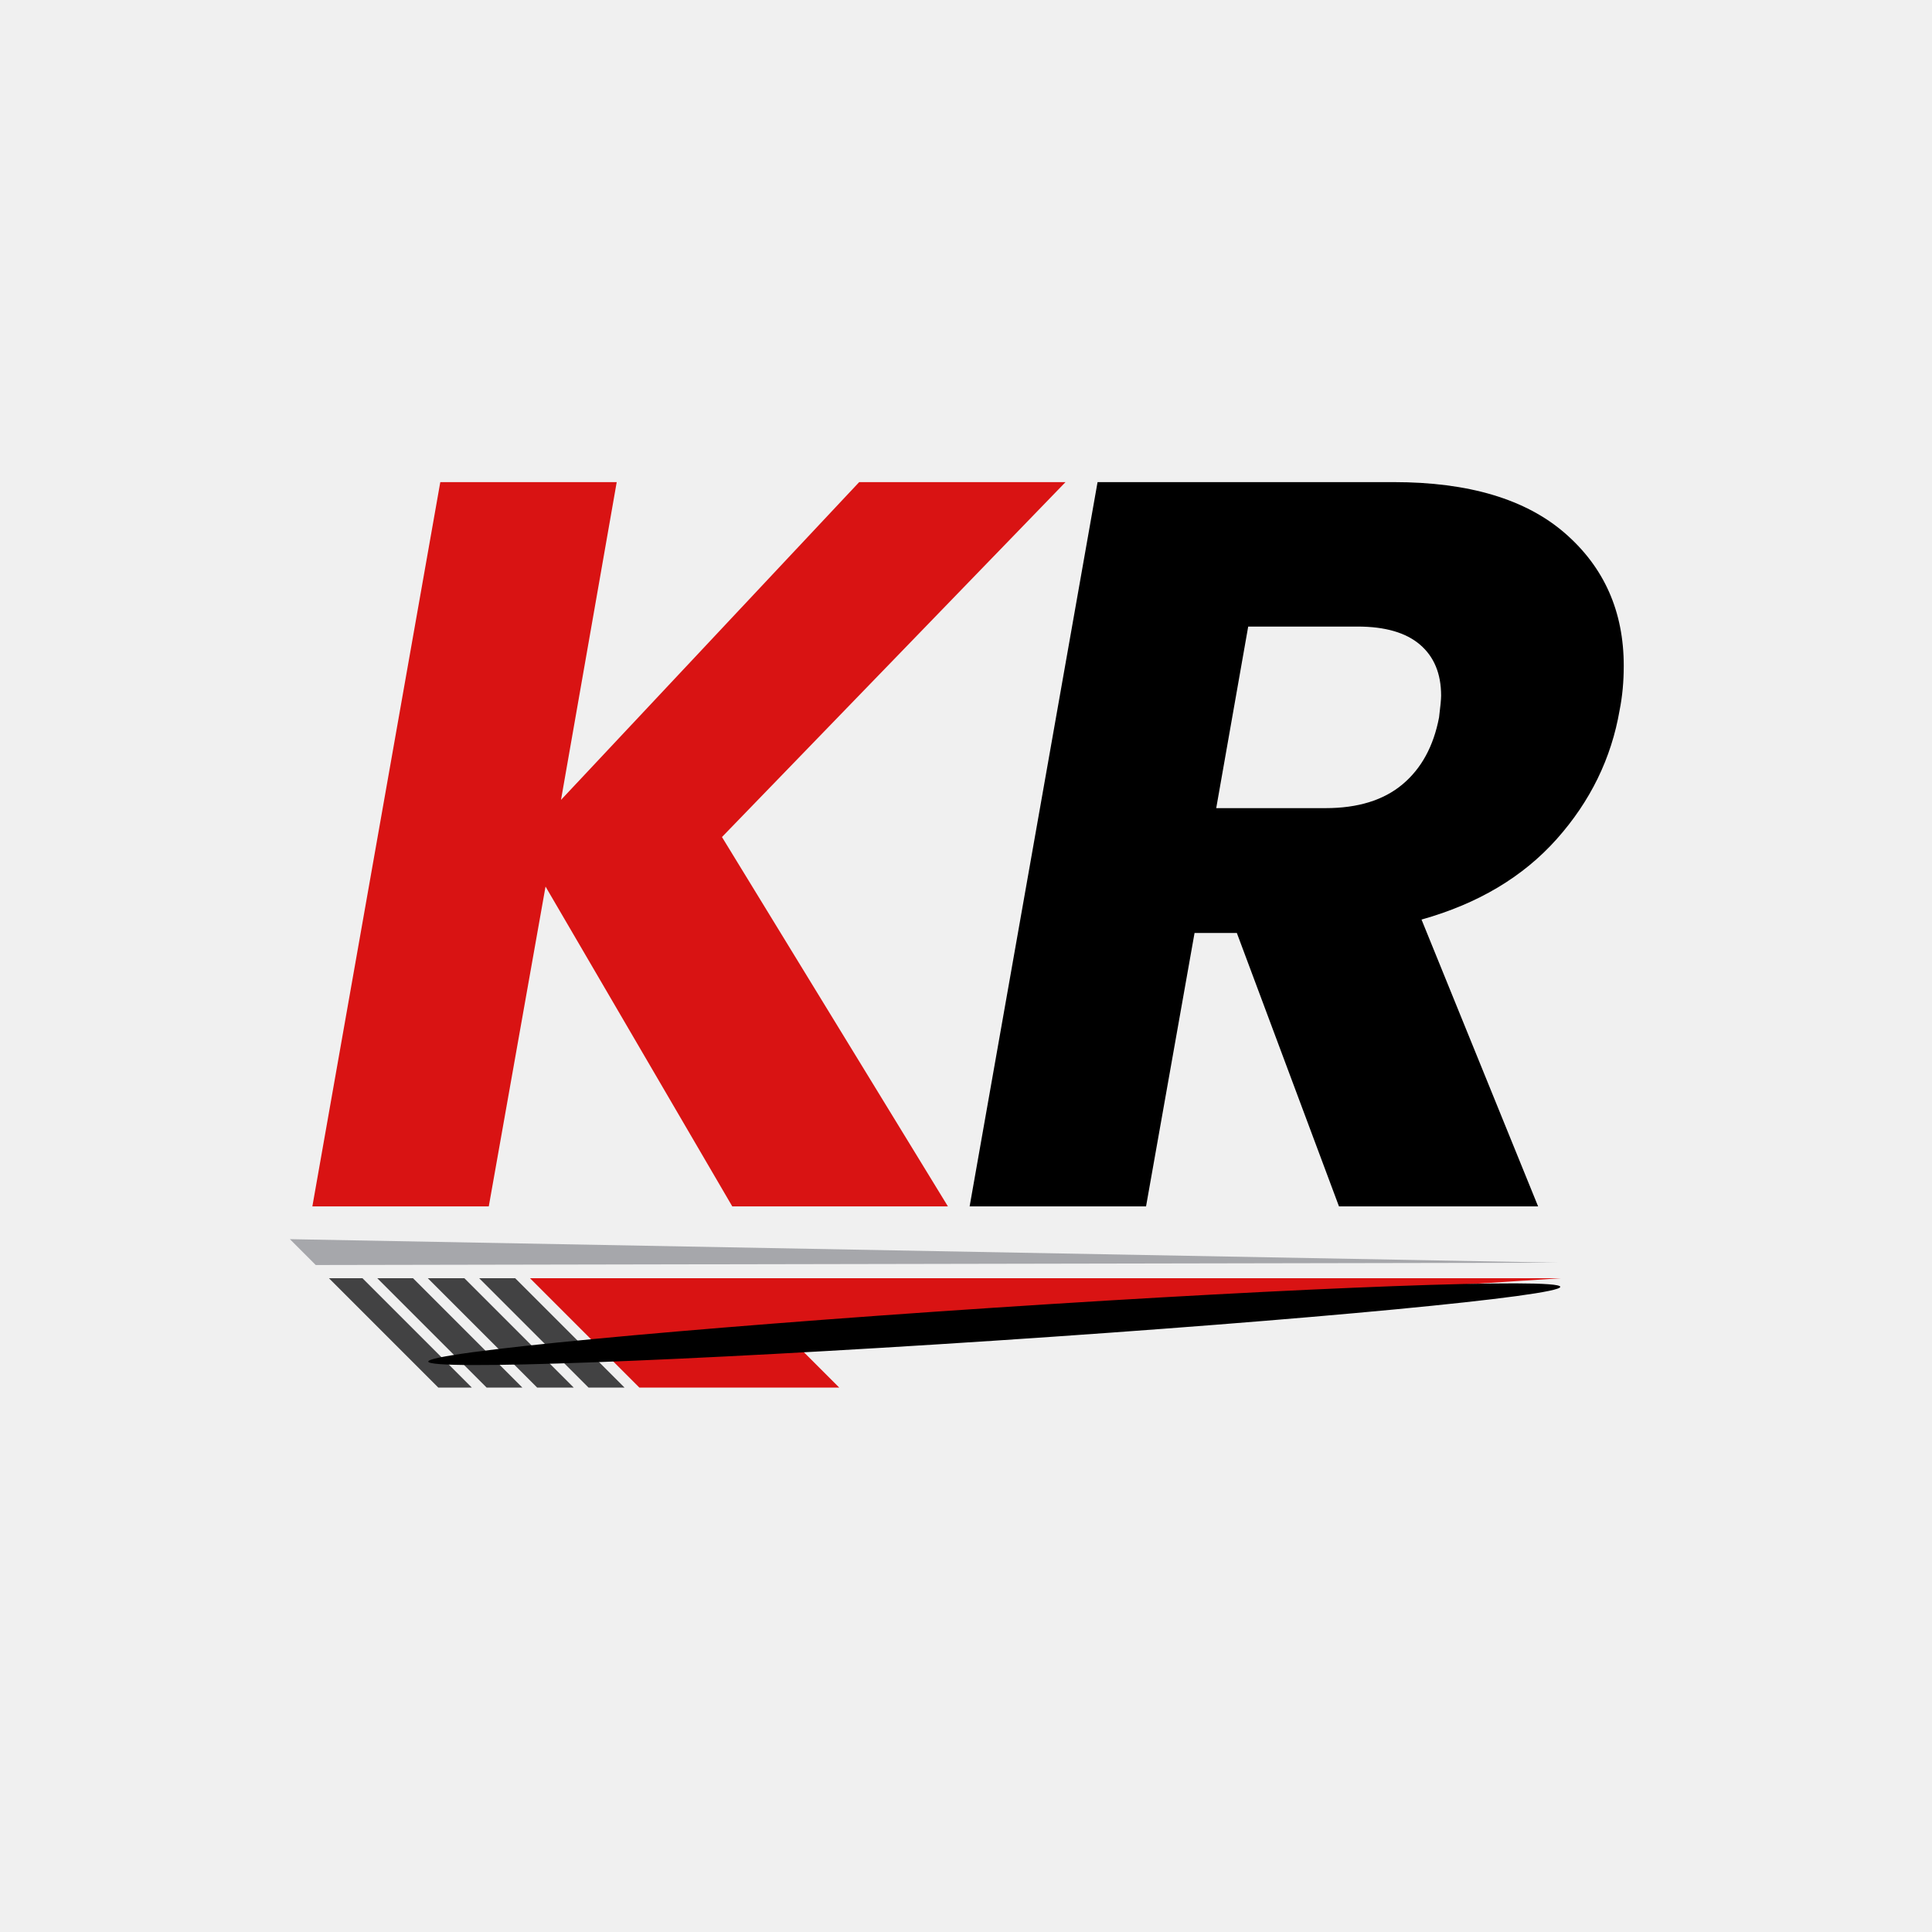
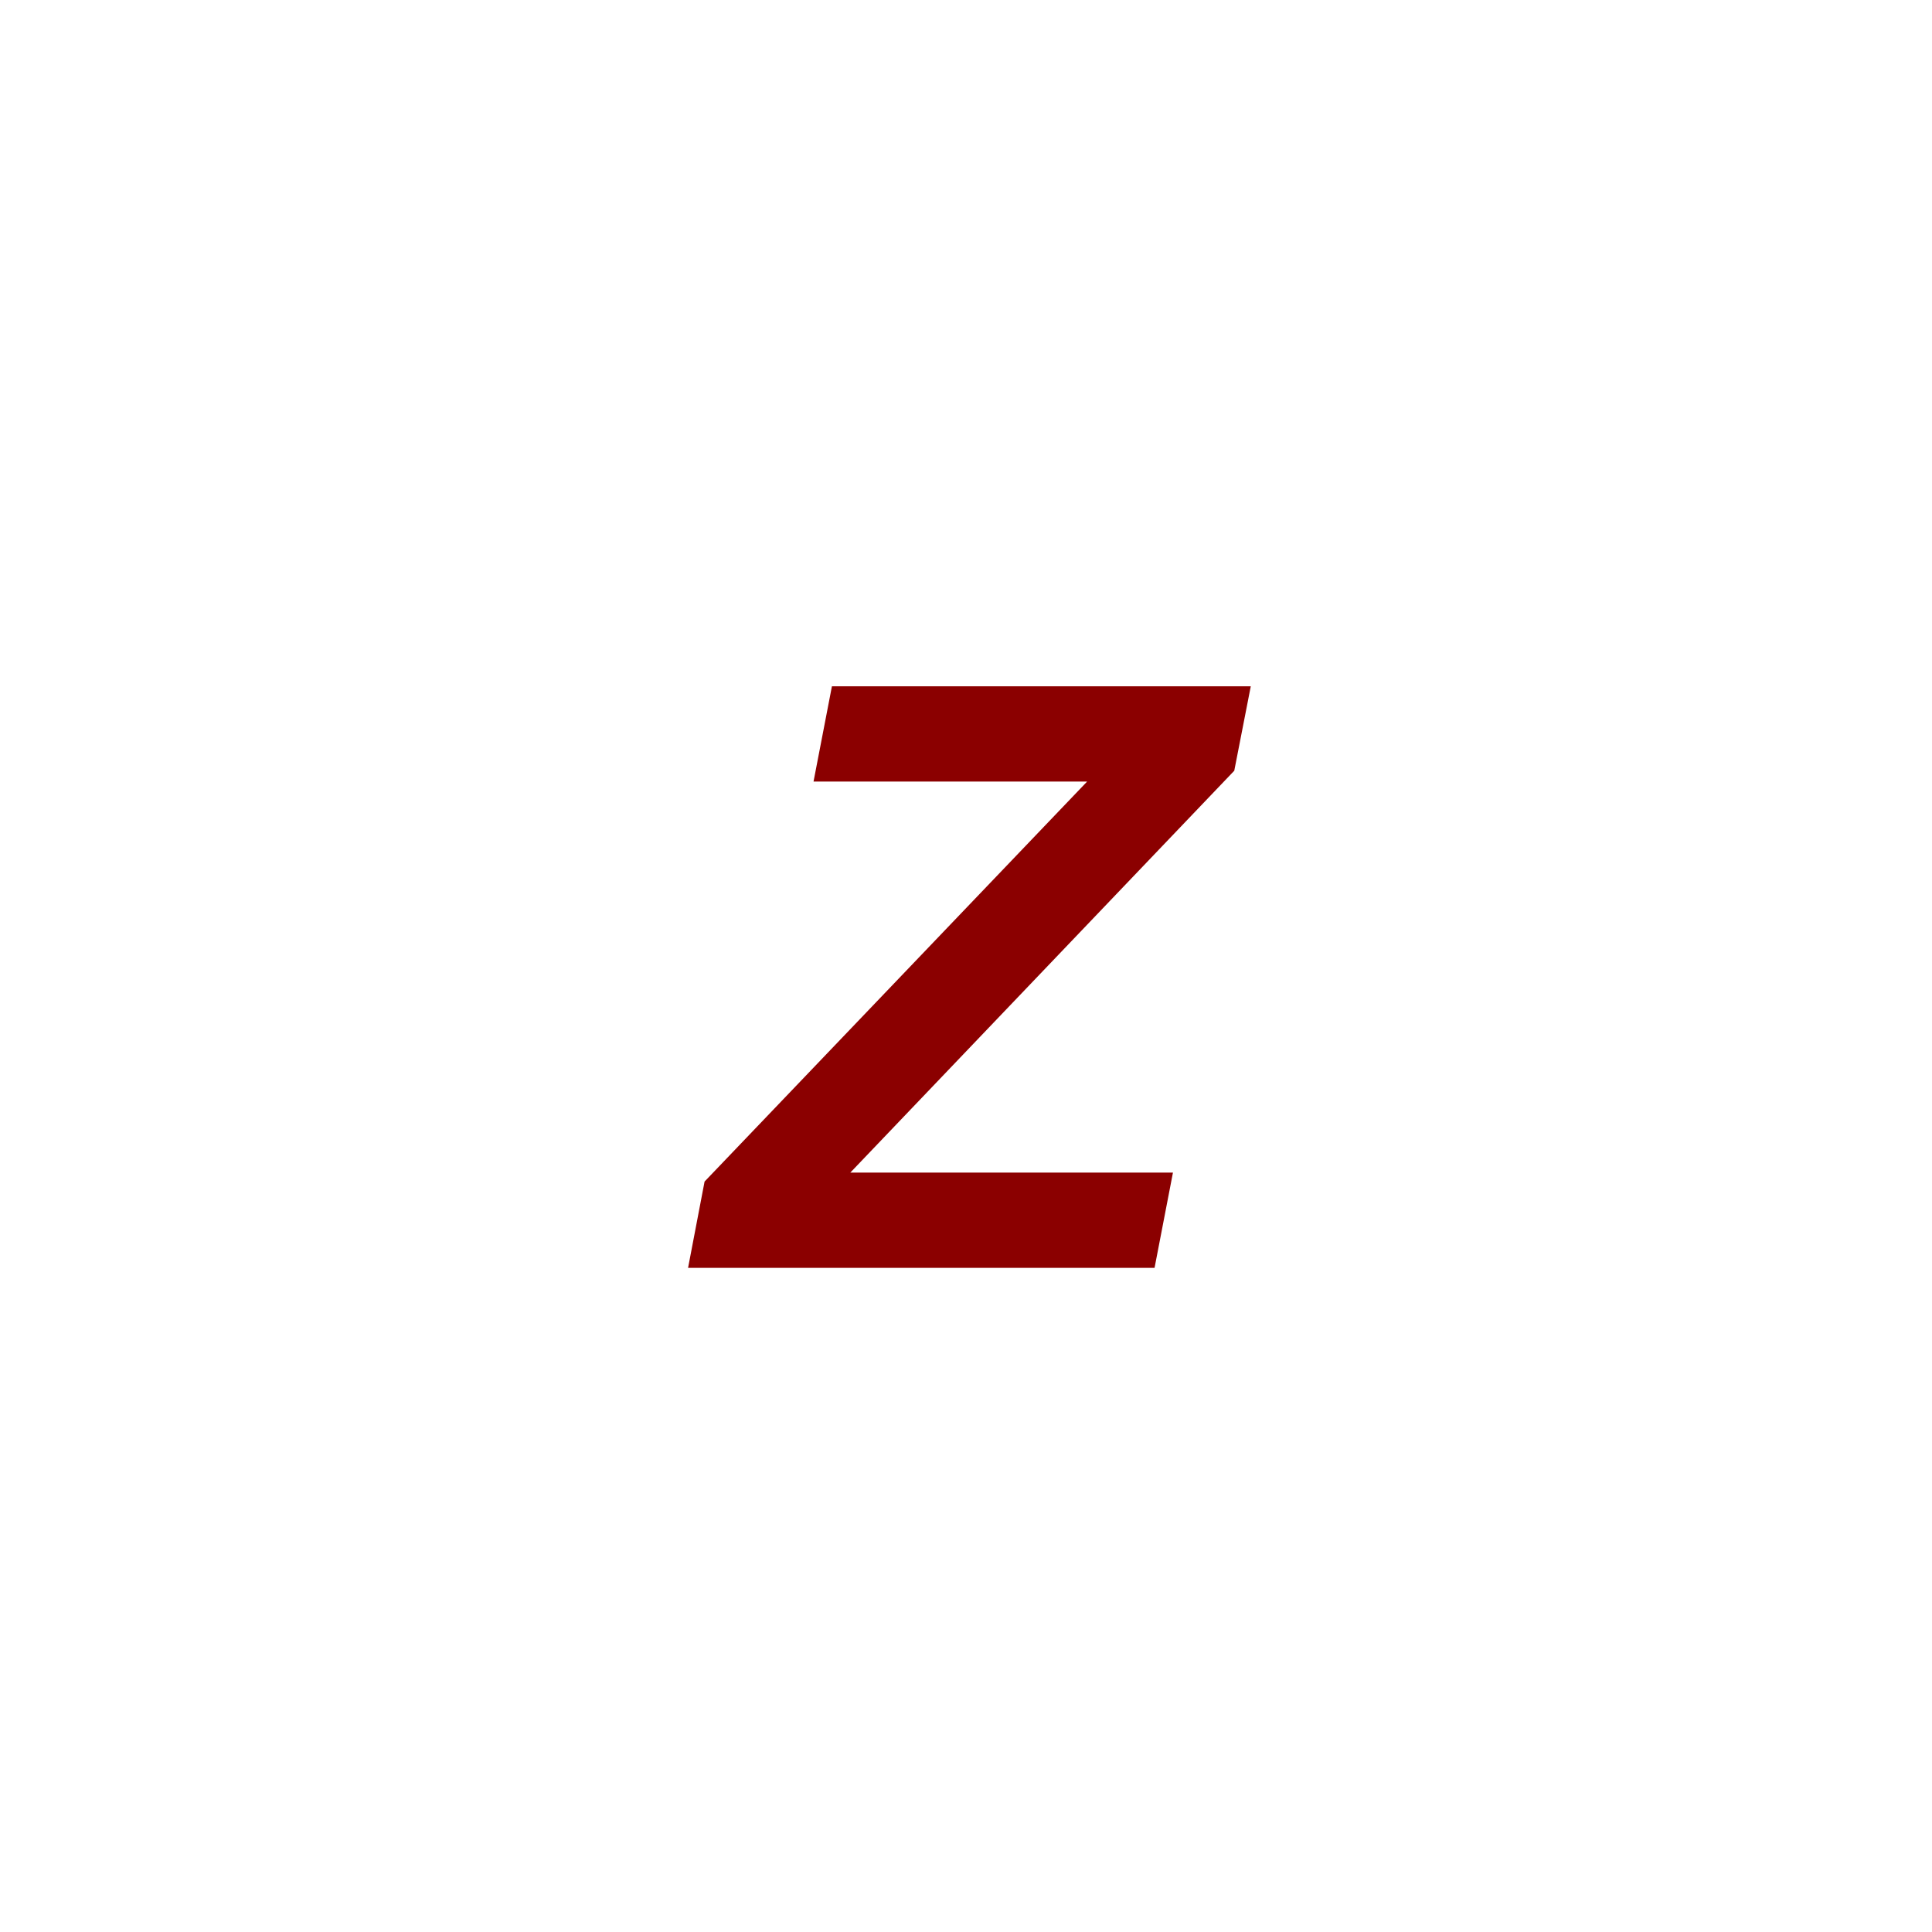
- <svg xmlns="http://www.w3.org/2000/svg" width="2000" zoomAndPan="magnify" viewBox="0 0 1500 1500" height="2000" preserveAspectRatio="xMidYMid meet" version="1.0">
-   <defs>
-     <g />
-     <clipPath id="2bd81c43b1">
-       <rect x="0" width="1043" y="0" height="1121" />
-     </clipPath>
-     <clipPath id="09bdb21ff1">
-       <path d="M 255 992 L 367 992 L 367 1077.441 L 255 1077.441 Z M 255 992 " clip-rule="nonzero" />
-     </clipPath>
-     <clipPath id="3a996a4c7e">
-       <path d="M 225.066 962 L 1211 962 L 1211 983 L 225.066 983 Z M 225.066 962 " clip-rule="nonzero" />
-     </clipPath>
-     <clipPath id="1217f1d82a">
-       <path d="M 292 992 L 406 992 L 406 1077.441 L 292 1077.441 Z M 292 992 " clip-rule="nonzero" />
-     </clipPath>
-     <clipPath id="bb1824fd01">
-       <path d="M 332 992 L 446 992 L 446 1077.441 L 332 1077.441 Z M 332 992 " clip-rule="nonzero" />
-     </clipPath>
-     <clipPath id="cbbb3bd2e6">
-       <path d="M 372 992 L 485 992 L 485 1077.441 L 372 1077.441 Z M 372 992 " clip-rule="nonzero" />
-     </clipPath>
-     <clipPath id="b2f7599428">
-       <path d="M 411 992 L 1212 992 L 1212 1077.441 L 411 1077.441 Z M 411 992 " clip-rule="nonzero" />
-     </clipPath>
-     <clipPath id="51a50fa909">
-       <path d="M 332 996 L 1212 996 L 1212 1060 L 332 1060 Z M 332 996 " clip-rule="nonzero" />
-     </clipPath>
-     <clipPath id="bac264249a">
-       <path d="M 331.652 1044.383 L 1210.637 986.316 L 1212.32 1011.816 L 333.336 1069.883 Z M 331.652 1044.383 " clip-rule="nonzero" />
-     </clipPath>
-     <clipPath id="01243d04c1">
-       <path d="M 771.105 1015.352 C 528.402 1031.387 332.031 1050.094 332.496 1057.133 C 332.961 1064.176 530.086 1056.887 772.793 1040.852 C 1015.496 1024.82 1211.871 1006.113 1211.406 999.07 C 1210.938 992.031 1013.812 999.32 771.105 1015.352 Z M 771.105 1015.352 " clip-rule="nonzero" />
-     </clipPath>
-     <clipPath id="6c20f89cce">
-       <path d="M 0 0 L 880 0 L 880 64 L 0 64 Z M 0 0 " clip-rule="nonzero" />
-     </clipPath>
-     <clipPath id="2225ad8563">
-       <path d="M -0.348 48.383 L 878.637 -9.684 L 880.32 15.816 L 1.336 73.883 Z M -0.348 48.383 " clip-rule="nonzero" />
-     </clipPath>
-     <clipPath id="8a09e5fe07">
-       <path d="M 439.105 19.352 C 196.402 35.387 0.031 54.094 0.496 61.133 C 0.961 68.176 198.086 60.887 440.793 44.852 C 683.496 28.82 879.871 10.113 879.406 3.07 C 878.938 -3.969 681.812 3.32 439.105 19.352 Z M 439.105 19.352 " clip-rule="nonzero" />
-     </clipPath>
-     <clipPath id="af05189201">
-       <rect x="0" width="880" y="0" height="64" />
-     </clipPath>
-   </defs>
-   <g transform="matrix(1, 0, 0, 1, 231, 99)">
-     <g clip-path="url(#2bd81c43b1)">
-       <g fill="#d91313" fill-opacity="1">
-         <g transform="translate(2.706901, 837.6355)">
-           <g>
-             <path d="M 326.828 -286.766 L 502.25 0 L 334.828 0 L 189.844 -248.312 L 145.781 0 L 8.812 0 L 108.141 -562.328 L 245.109 -562.328 L 201.859 -315.609 L 433.359 -562.328 L 593.562 -562.328 Z M 326.828 -286.766 " />
-           </g>
-         </g>
-       </g>
-       <g fill="#000000" fill-opacity="1">
-         <g transform="translate(513.0061, 837.6355)">
-           <g>
-             <path d="M 338.031 -562.328 C 396.238 -562.328 440.562 -549.109 471 -522.672 C 501.445 -496.234 516.672 -461.922 516.672 -419.734 C 516.672 -407.453 515.602 -395.973 513.469 -385.297 C 507.051 -347.91 490.758 -314.531 464.594 -285.156 C 438.426 -255.789 403.445 -234.969 359.656 -222.688 L 450.172 0 L 295.578 0 L 216.281 -212.266 L 183.438 -212.266 L 145.781 0 L 8.812 0 L 108.141 -562.328 Z M 373.281 -379.688 C 374.344 -388.227 374.875 -393.836 374.875 -396.516 C 374.875 -413.598 369.398 -426.812 358.453 -436.156 C 347.516 -445.5 331.363 -450.172 310 -450.172 L 225.094 -450.172 L 200.266 -309.203 L 285.172 -309.203 C 310.266 -309.203 330.156 -315.344 344.844 -327.625 C 359.531 -339.906 369.008 -357.258 373.281 -379.688 Z M 373.281 -379.688 " />
-           </g>
-         </g>
-       </g>
-     </g>
-   </g>
-   <g clip-path="url(#09bdb21ff1)">
-     <path fill="#424243" d="M 281.41 992.406 L 366.34 1077.336 L 340.32 1077.336 L 255.391 992.406 Z M 281.41 992.406 " fill-opacity="1" fill-rule="nonzero" />
-   </g>
-   <g clip-path="url(#3a996a4c7e)">
-     <path fill="#a6a7ab" d="M 1210.219 980.359 L 245.141 982.16 L 225.066 962.086 Z M 1210.219 980.359 " fill-opacity="1" fill-rule="nonzero" />
-   </g>
-   <g clip-path="url(#1217f1d82a)">
-     <path fill="#424243" d="M 320.66 992.406 L 405.582 1077.336 L 377.84 1077.336 L 292.91 992.406 Z M 320.66 992.406 " fill-opacity="1" fill-rule="nonzero" />
-   </g>
-   <g clip-path="url(#bb1824fd01)">
-     <path fill="#424243" d="M 360.531 992.406 L 445.461 1077.336 L 417.082 1077.336 L 332.16 992.406 Z M 360.531 992.406 " fill-opacity="1" fill-rule="nonzero" />
-   </g>
-   <g clip-path="url(#cbbb3bd2e6)">
-     <path fill="#424243" d="M 399.988 992.406 L 484.918 1077.336 L 456.961 1077.336 L 372.031 992.406 Z M 399.988 992.406 " fill-opacity="1" fill-rule="nonzero" />
-   </g>
-   <g clip-path="url(#b2f7599428)">
-     <path fill="#d91313" d="M 606.227 1031.961 L 651.605 1077.336 L 496.418 1077.336 L 411.488 992.406 L 1211.879 992.406 Z M 606.227 1031.961 " fill-opacity="1" fill-rule="nonzero" />
-   </g>
-   <g clip-path="url(#51a50fa909)">
-     <g clip-path="url(#bac264249a)">
-       <g clip-path="url(#01243d04c1)">
-         <g transform="matrix(1, 0, 0, 1, 332, 996)">
-           <g clip-path="url(#af05189201)">
-             <g clip-path="url(#6c20f89cce)">
-               <g clip-path="url(#2225ad8563)">
-                 <g clip-path="url(#8a09e5fe07)">
-                   <path fill="#000000" d="M -0.348 48.383 L 878.535 -9.676 L 880.223 15.824 L 1.336 73.883 Z M -0.348 48.383 " fill-opacity="1" fill-rule="nonzero" />
-                 </g>
-               </g>
-             </g>
-           </g>
-         </g>
-       </g>
-     </g>
-   </g>
+ <svg xmlns="http://www.w3.org/2000/svg" viewBox="0 0 64 64" role="img" aria-label="RSZ CAR">
+   <rect width="64" height="64" fill="#ffffff" />
+   <text x="32" y="42" text-anchor="middle" font-family="Arial Black, Arial, sans-serif" font-size="28" font-style="italic" font-weight="900" fill="#8B0000" letter-spacing="-1">Z</text>
</svg>
